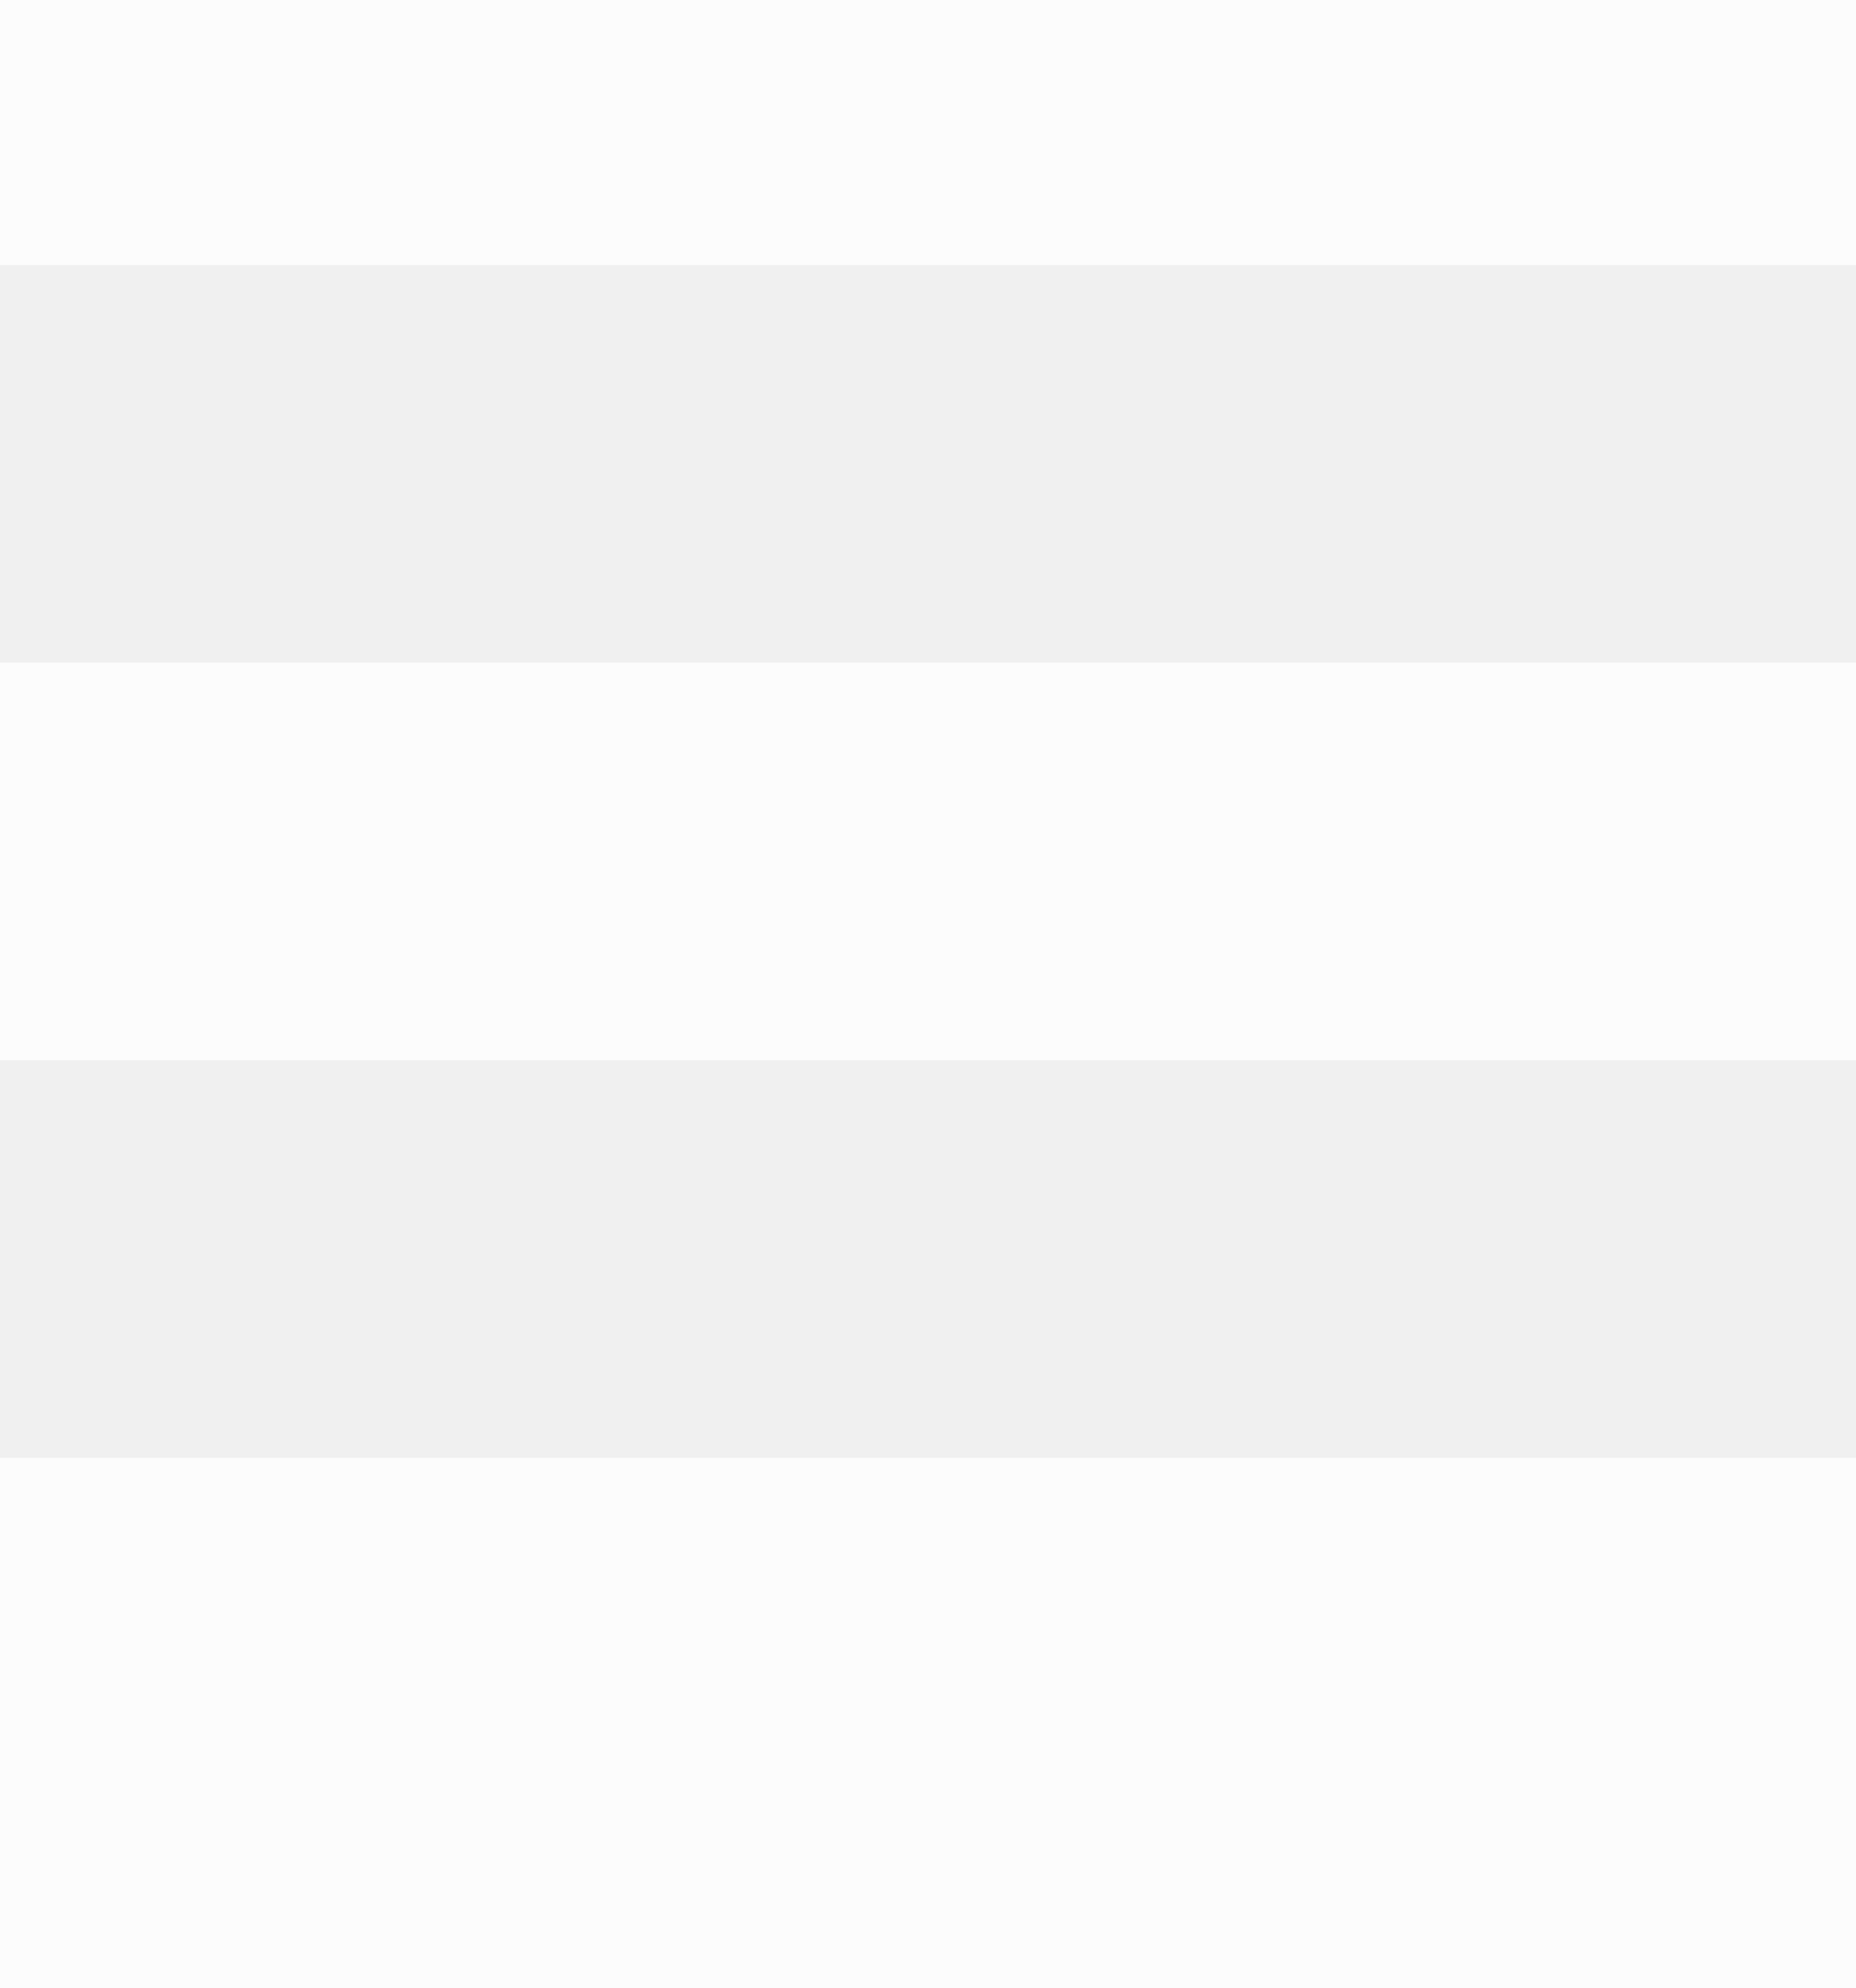
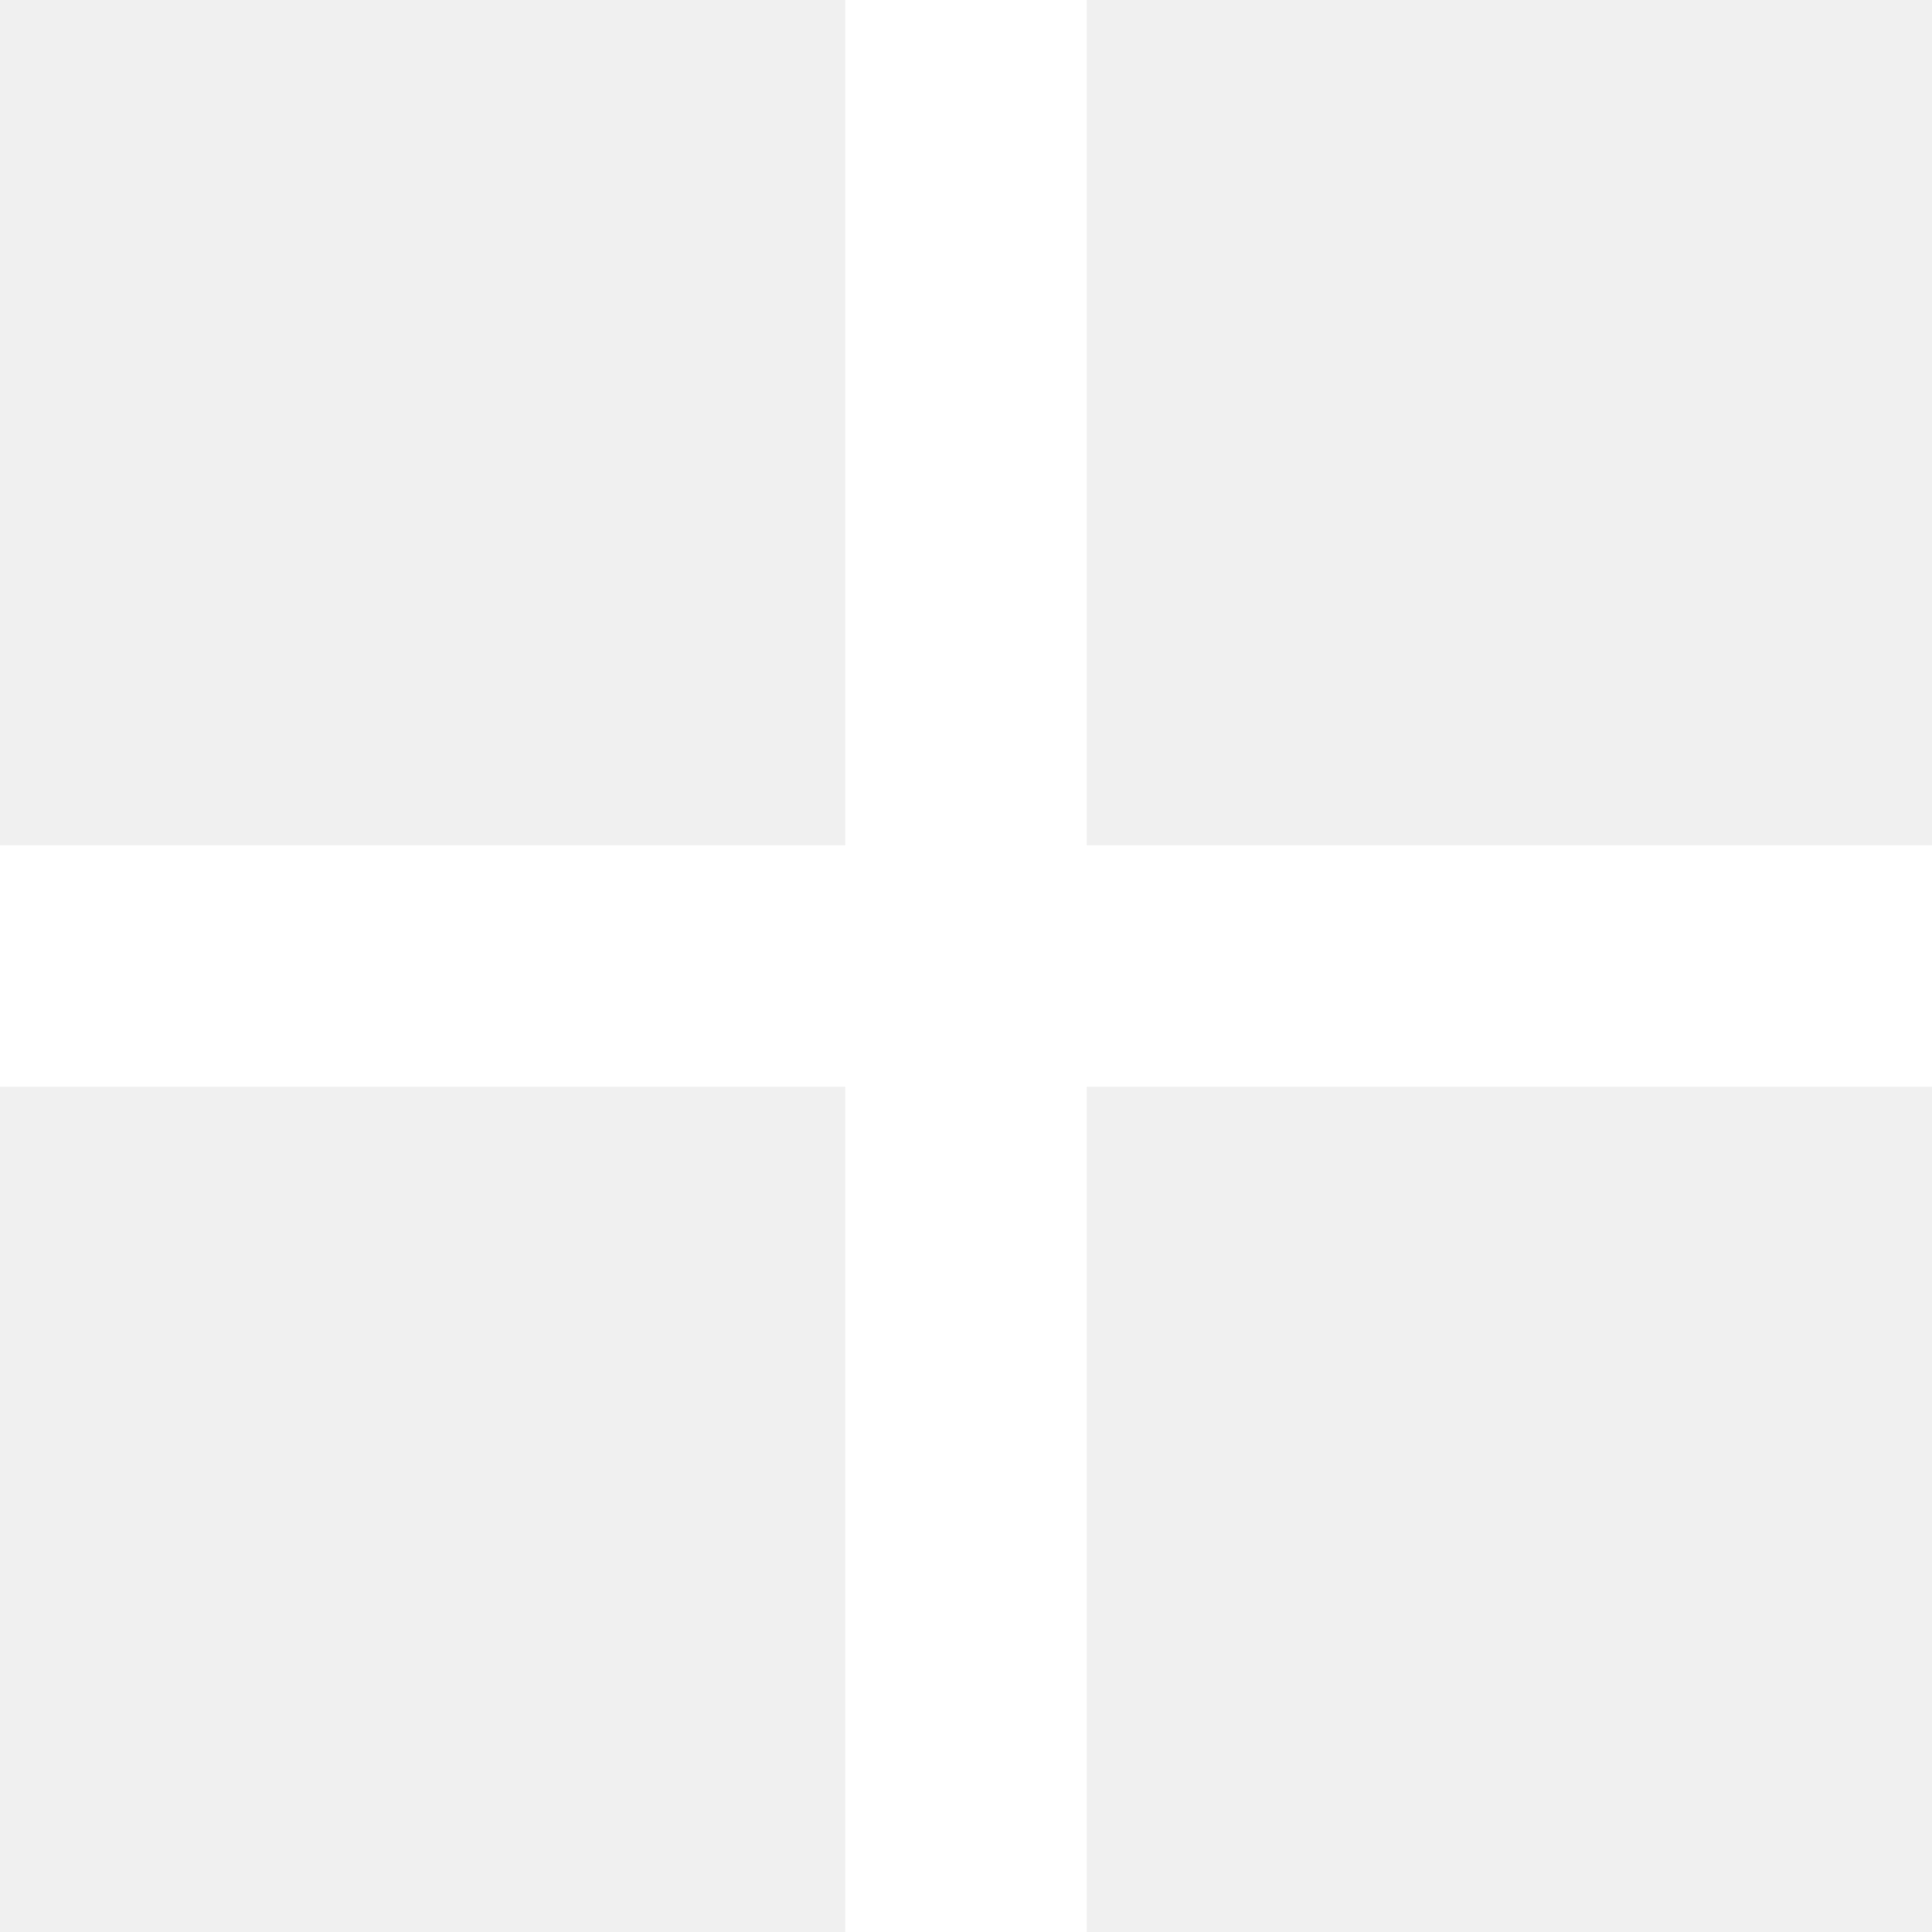
- <svg xmlns="http://www.w3.org/2000/svg" width="14px" height="15px" viewBox="0 0 14 15" version="1.1">
+ <svg xmlns="http://www.w3.org/2000/svg" width="16px" height="16px" viewBox="0 0 16 16" version="1.1">
  <defs />
  <g id="Page-1" stroke="none" stroke-width="1" fill="none" fill-rule="evenodd">
-     <g id="add" transform="translate(-26, -23)" fill="#FCFCFC">
-       <g id="icon" transform="translate(16, 16)">
-         <rect id="rectangle_3" x="10" y="18" width="20" height="4" />
-         <rect id="rectangle_2" x="10" y="12" width="20" height="3" />
-         <rect id="rectangle_1" x="10" y="7" width="20" height="2" />
-       </g>
+     <g id="add" transform="translate(-12, -12)">
+       <g id="icon" />
+       <rect id="path-3" fill="#FFFFFF" x="19" y="12" width="2" height="16" />
+       <rect id="path-2" fill="#FFFFFF" x="12" y="19" width="16" height="2" />
    </g>
  </g>
</svg>
